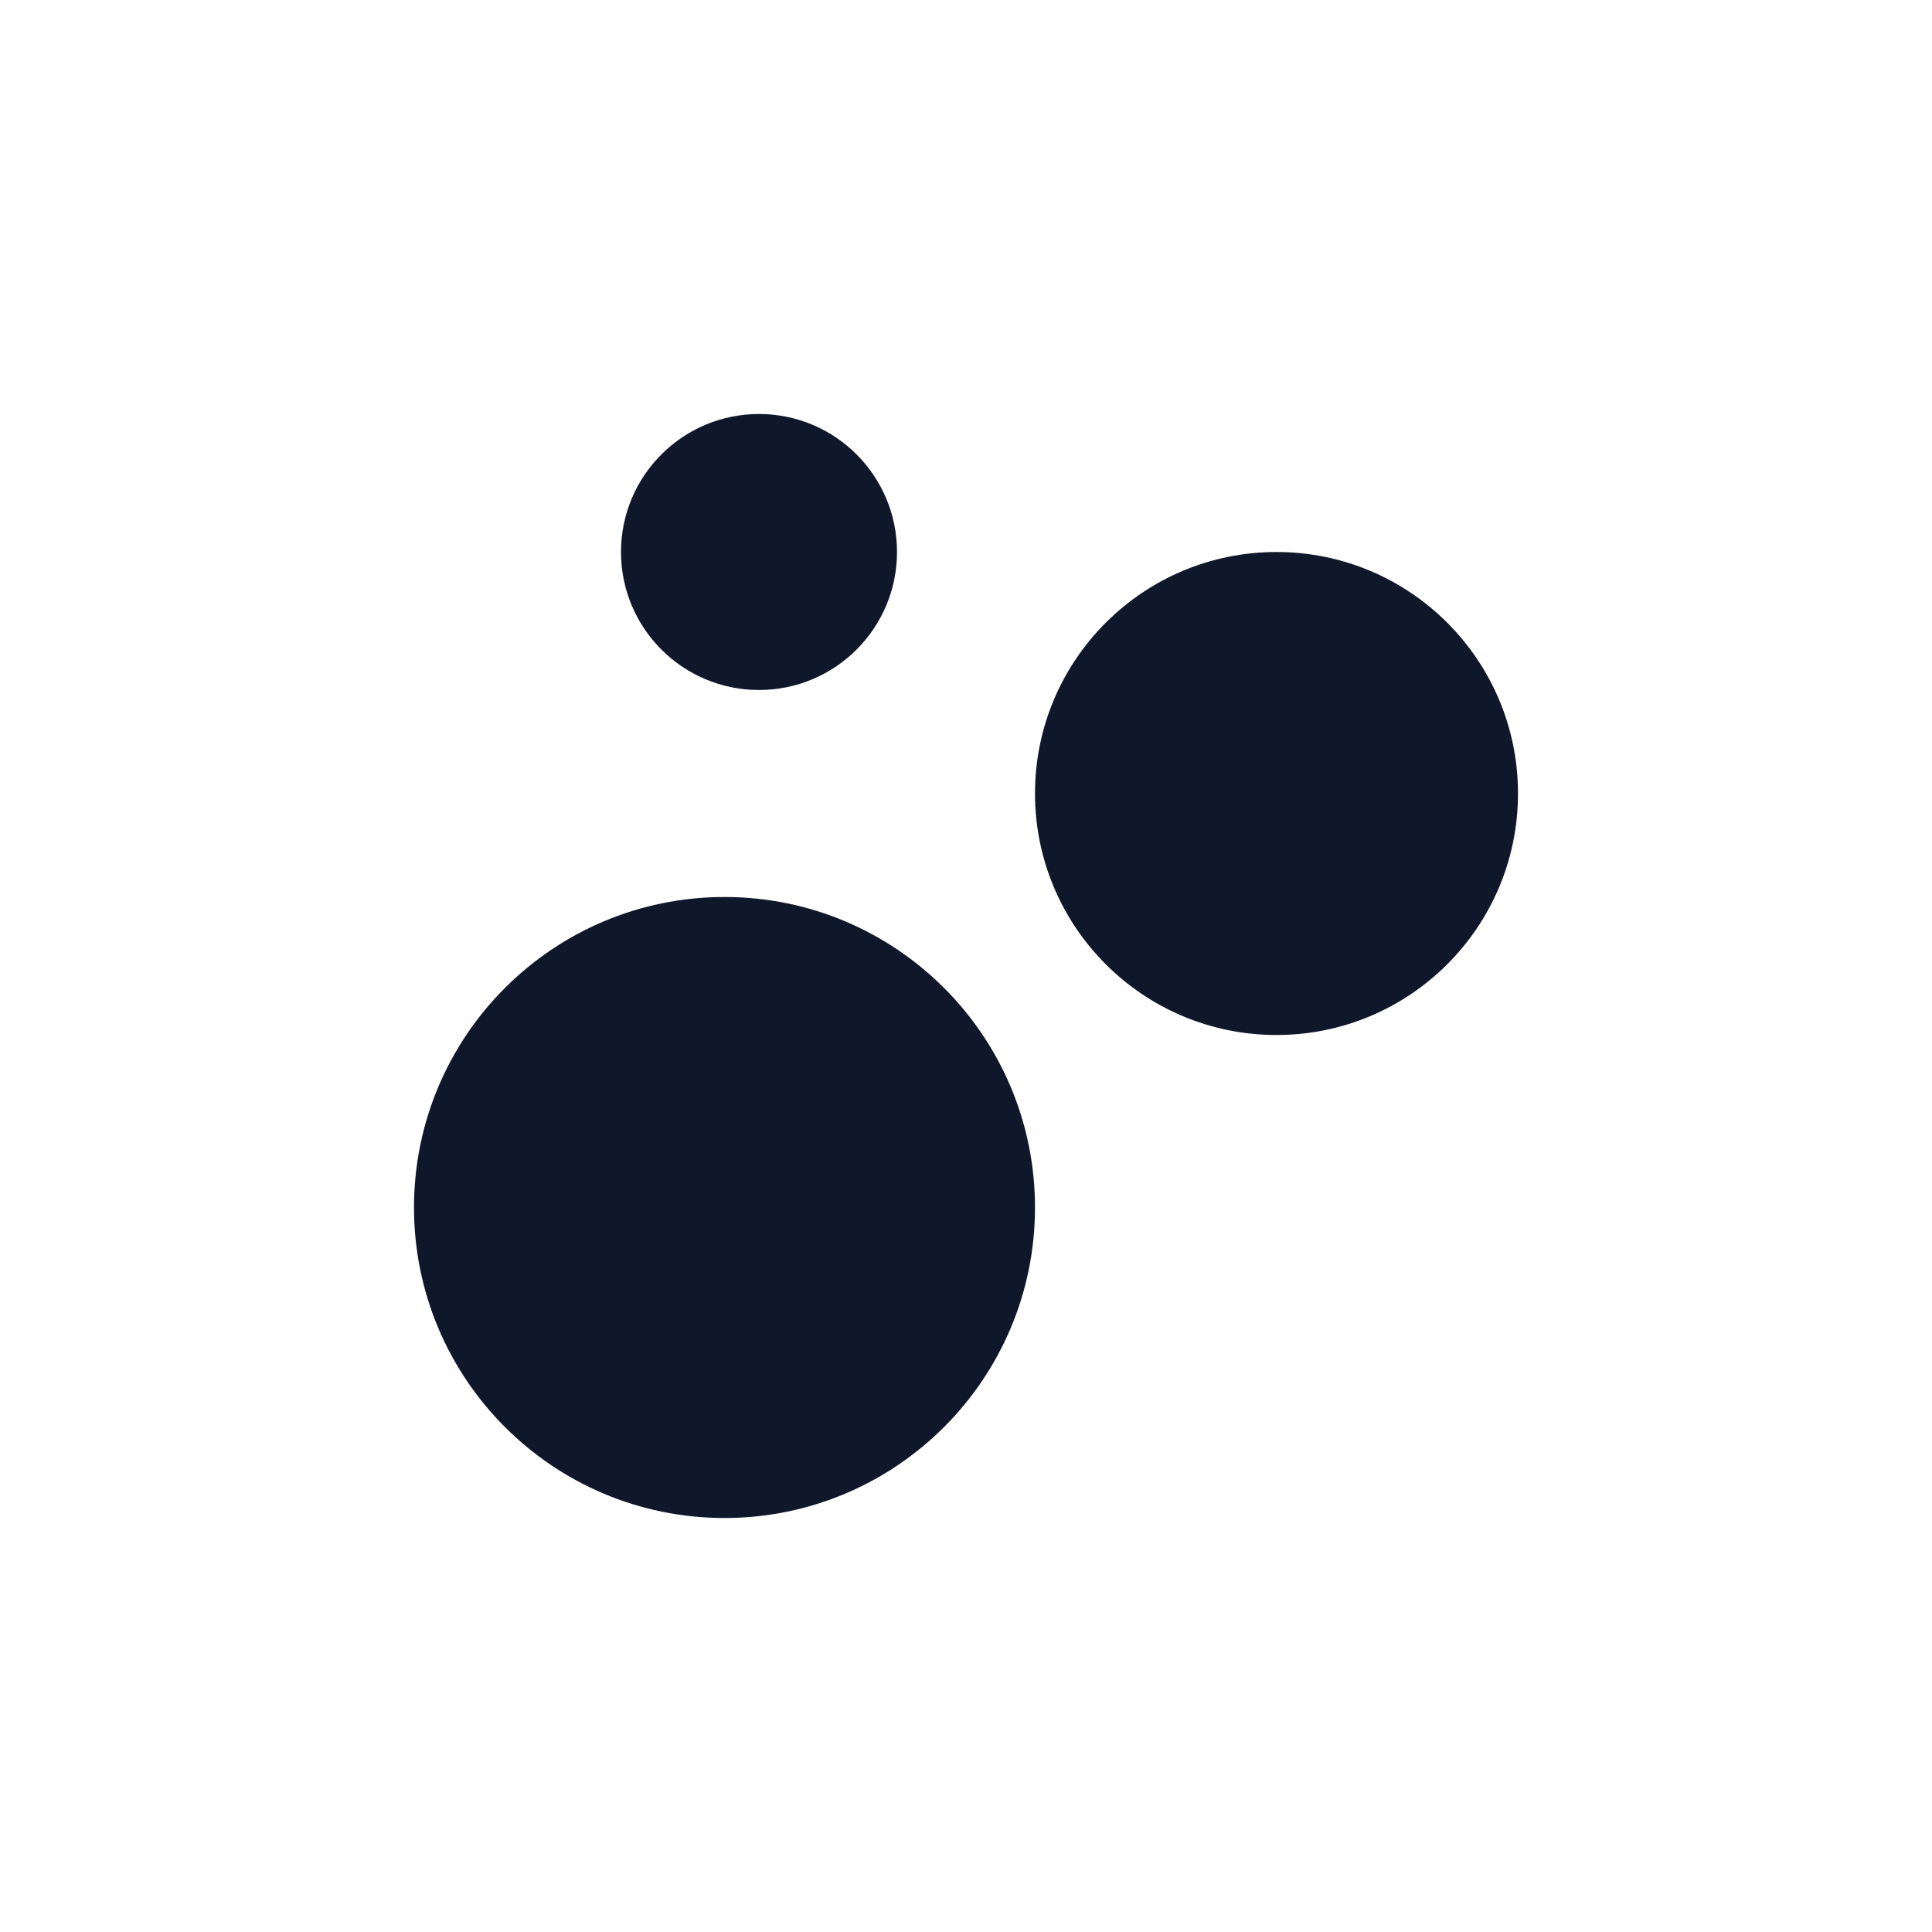
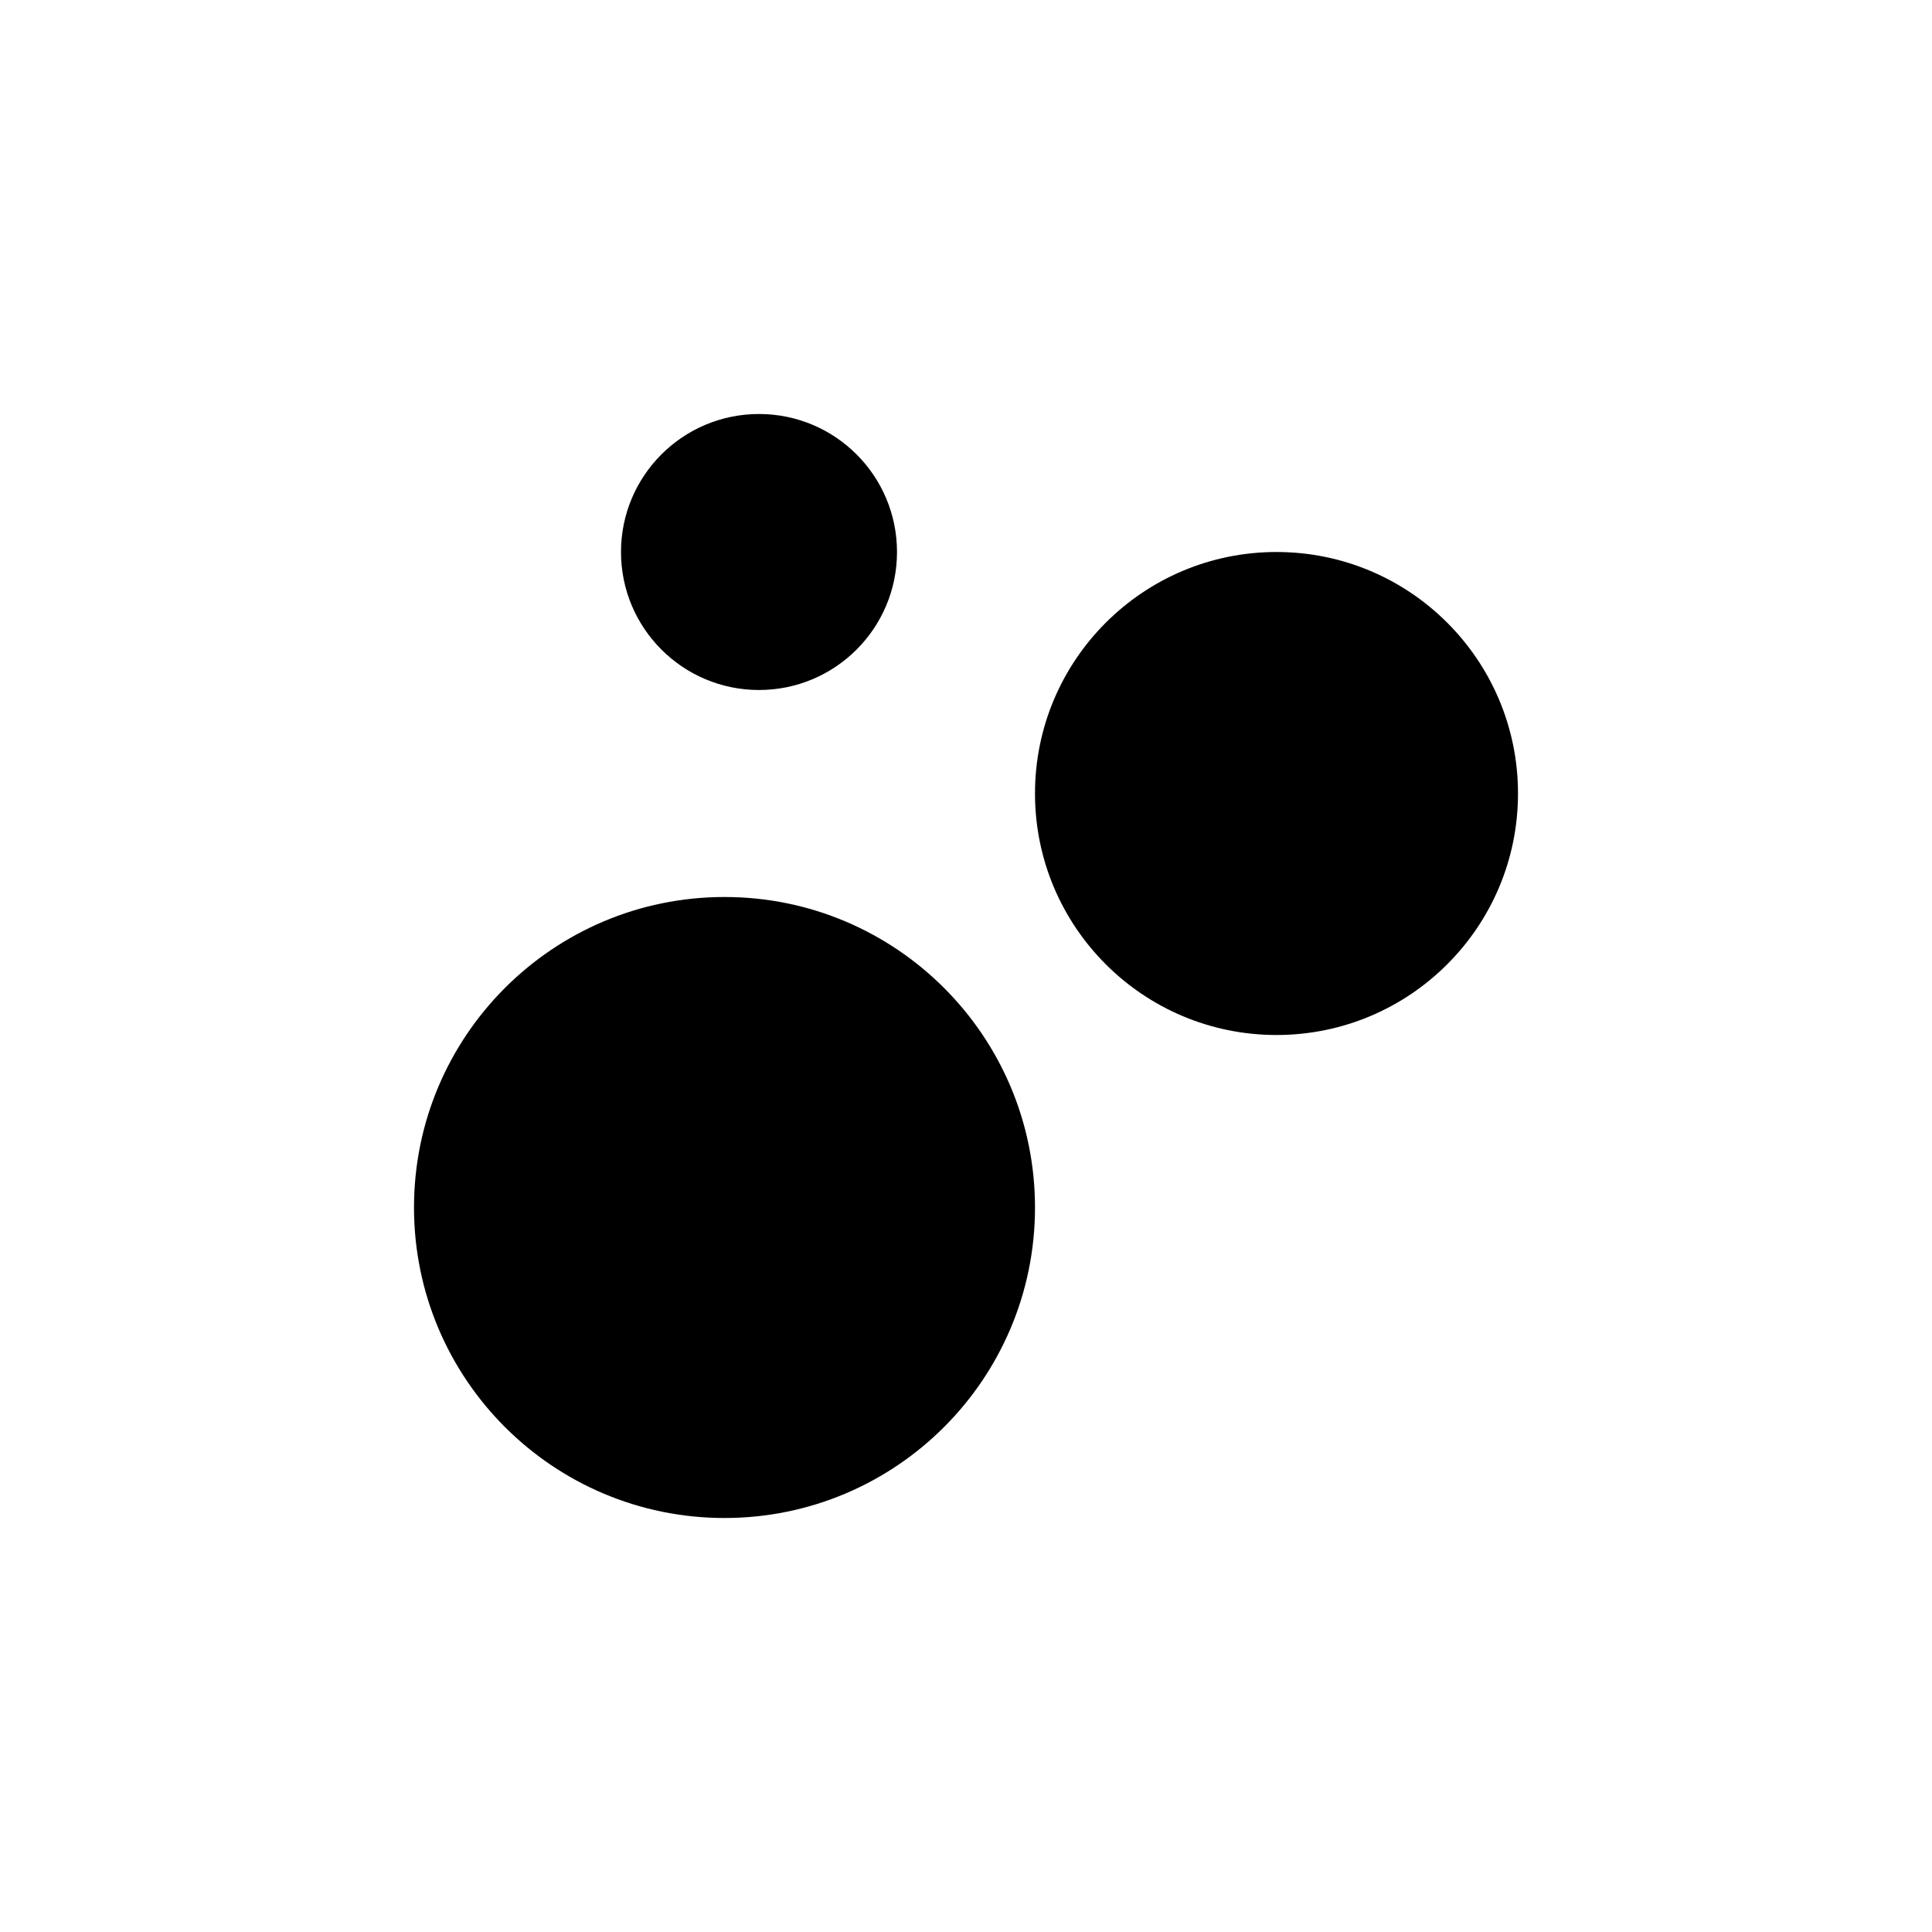
<svg xmlns="http://www.w3.org/2000/svg" width="28" height="28" viewBox="0 0 28 28" fill="none">
-   <circle cx="10.5" cy="17.5" r="4.5" fill="#0F172A" />
-   <circle cx="11" cy="8" r="2" fill="#0F172A" />
-   <circle cx="18.5" cy="11.5" r="3.5" fill="#0F172A" />
+   <circle cx="10.5" cy="17.5" r="4.5" fill="currentColor" />
+   <circle cx="11" cy="8" r="2" fill="currentColor" />
+   <circle cx="18.5" cy="11.5" r="3.5" fill="currentColor" />
</svg>
